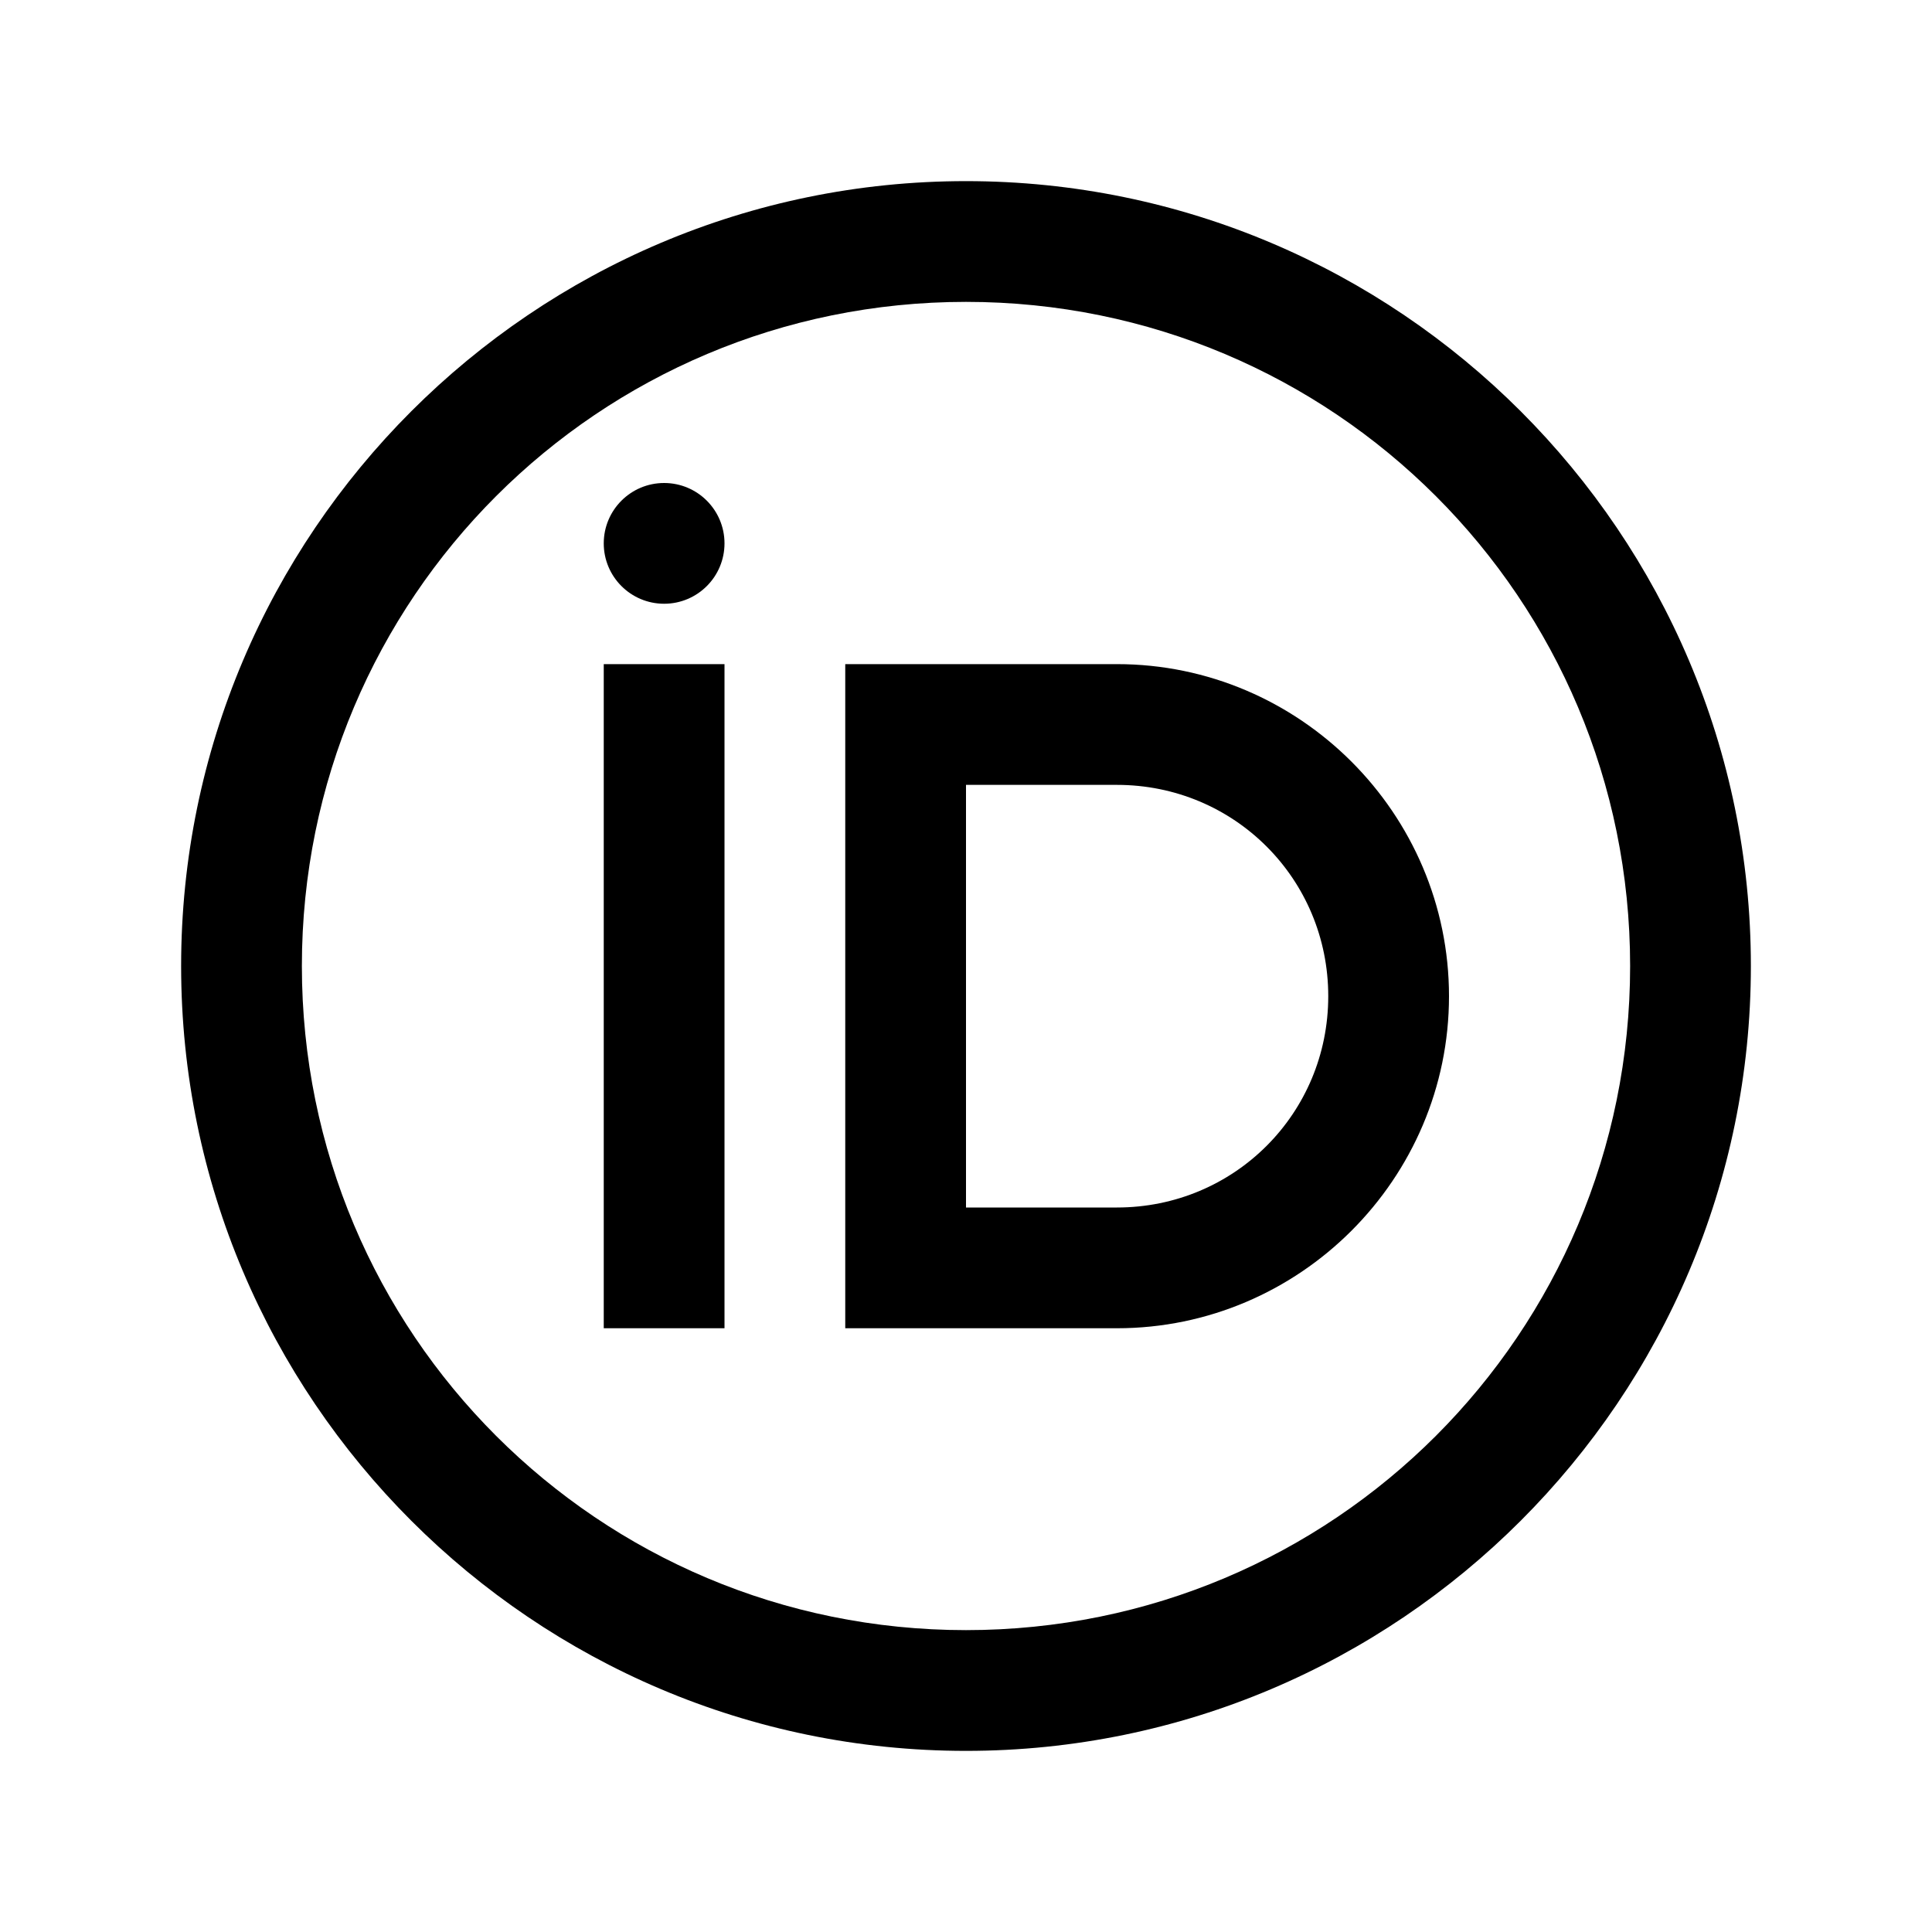
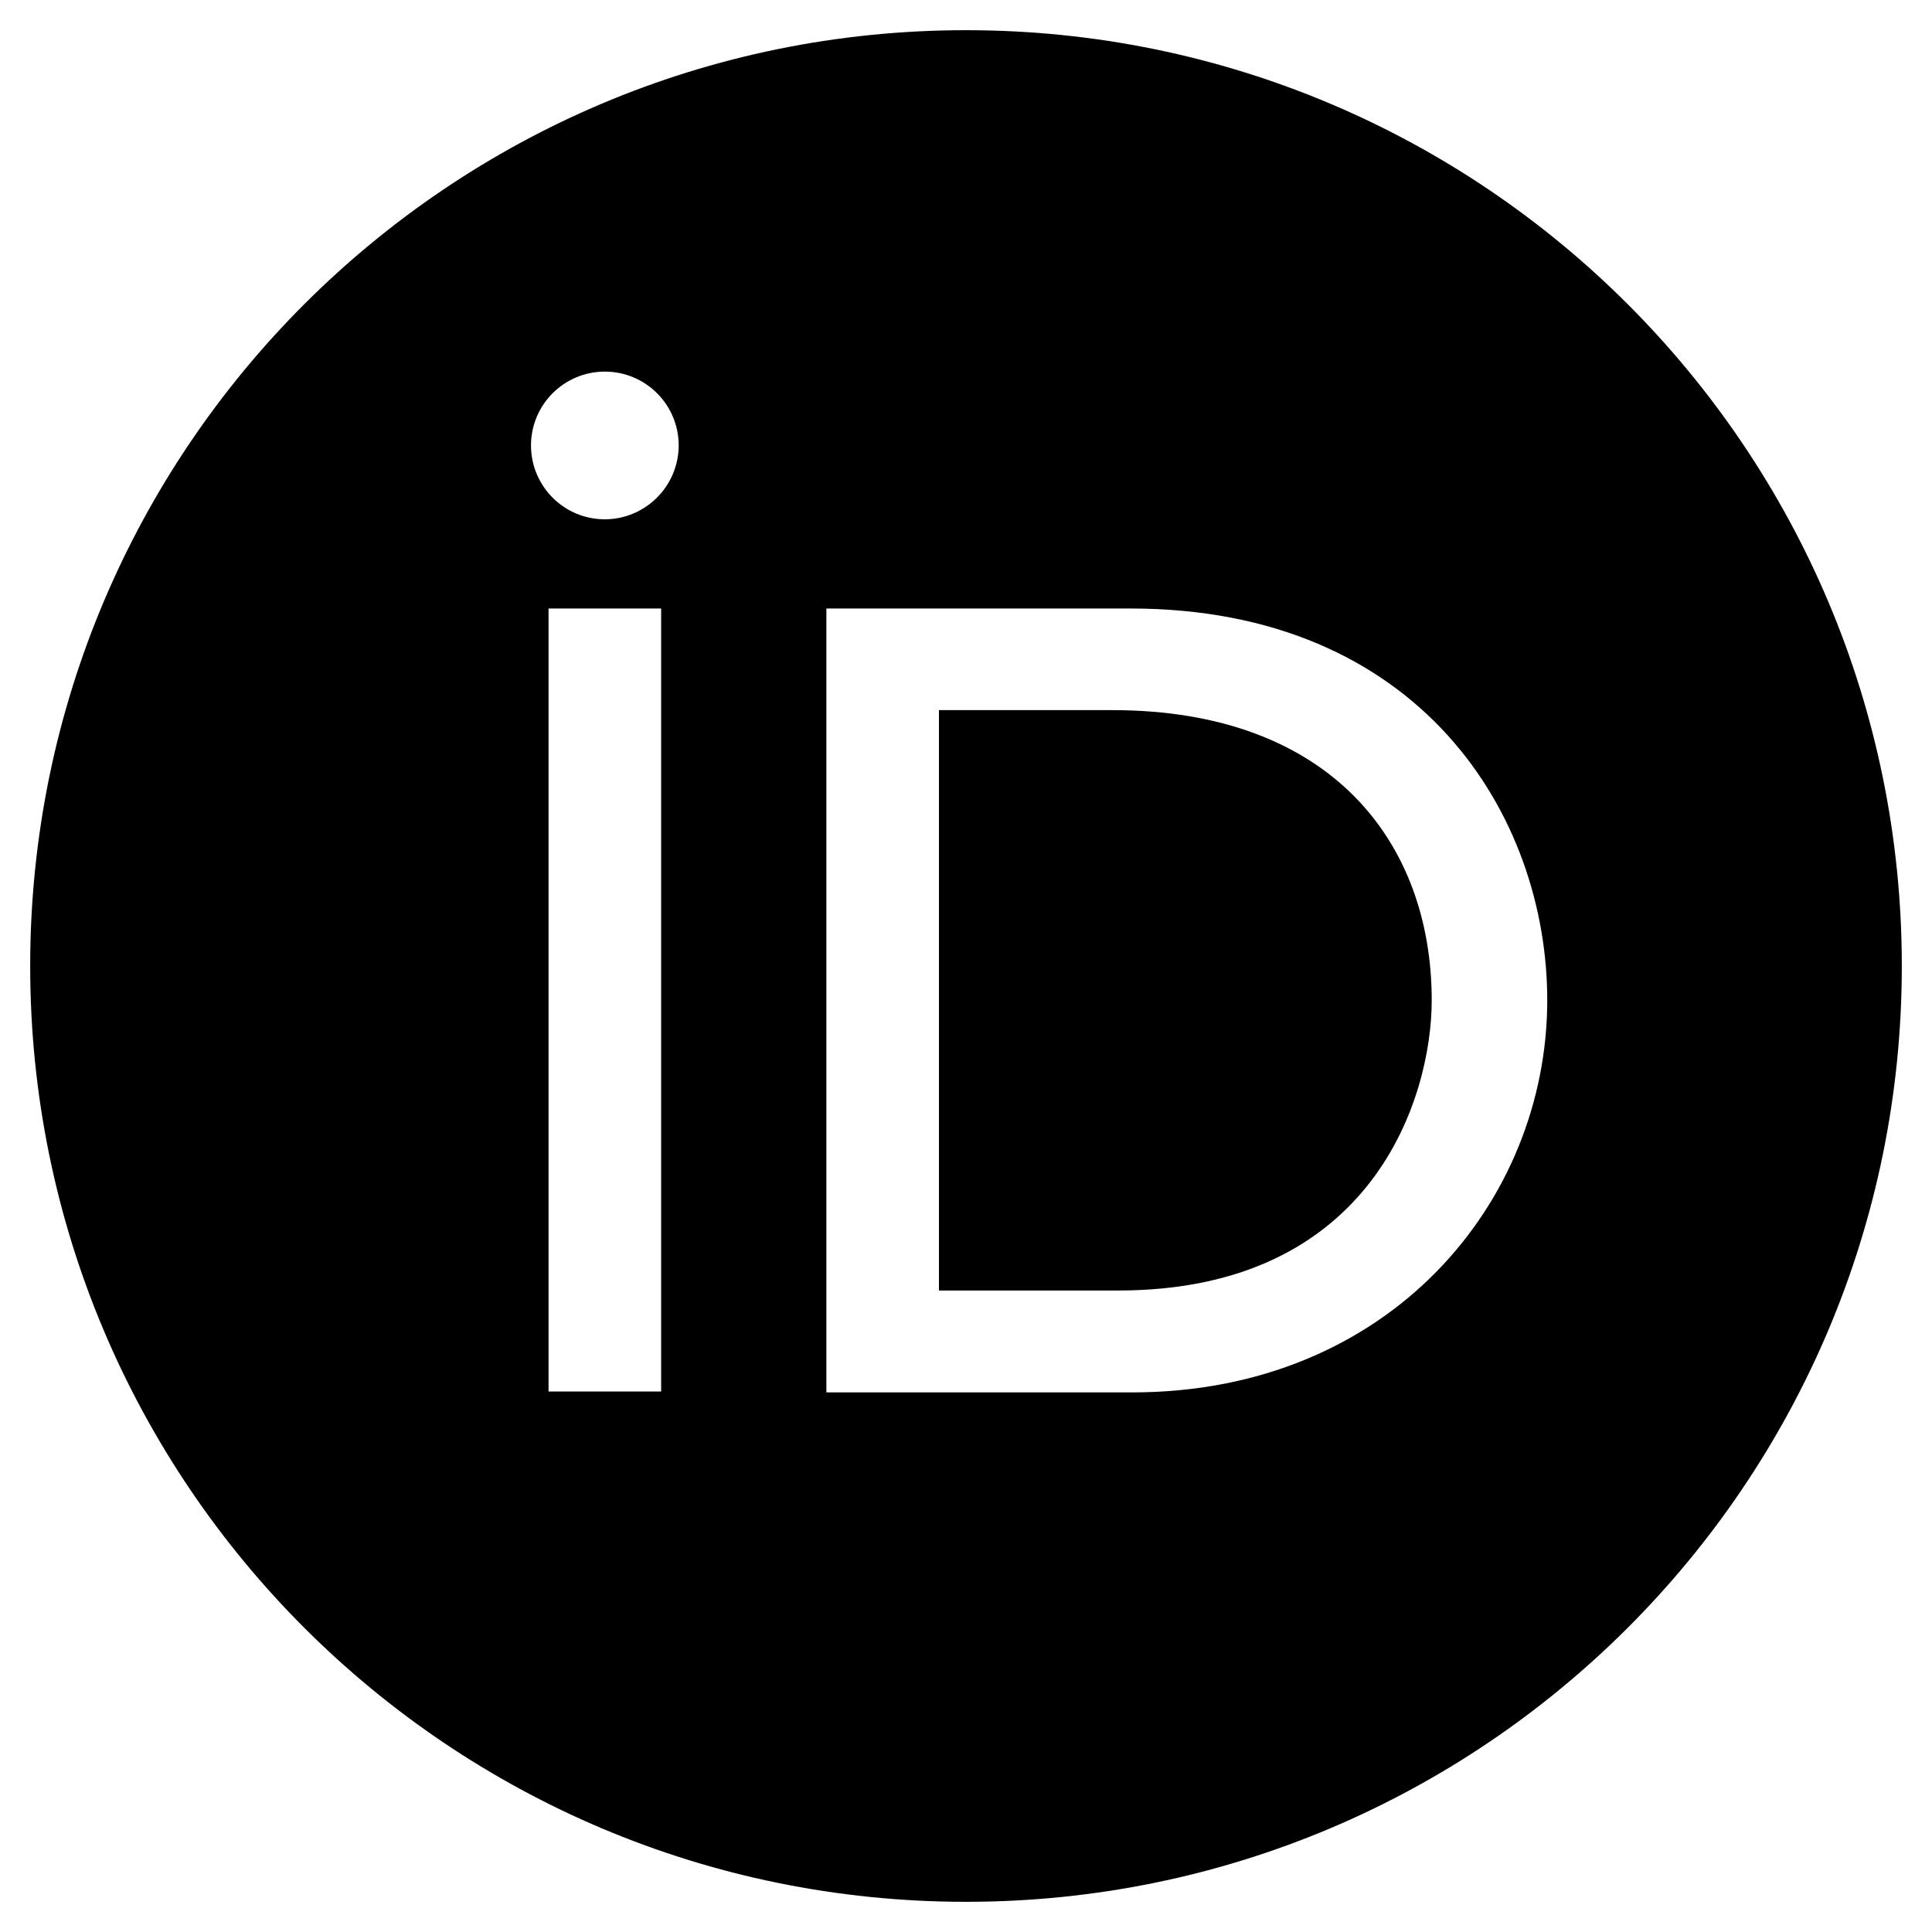
- <svg xmlns="http://www.w3.org/2000/svg" fill="#000000" width="800px" height="800px" viewBox="0 0 32 32">
-   <path d="M 16 3 C 8.832 3 3 8.832 3 16 C 3 23.168 8.832 29 16 29 C 23.168 29 29 23.168 29 16 C 29 8.832 23.168 3 16 3 z M 16 5 C 22.087 5 27 9.913 27 16 C 27 22.087 22.087 27 16 27 C 9.913 27 5 22.087 5 16 C 5 9.913 9.913 5 16 5 z M 11 8 A 1 1 0 0 0 11 10 A 1 1 0 0 0 11 8 z M 10 11 L 10 22 L 12 22 L 12 11 L 10 11 z M 14 11 L 14 12 L 14 22 L 18.5 22 C 21.526 22 24 19.526 24 16.5 C 24 13.474 21.526 11 18.5 11 L 14 11 z M 16 13 L 18.5 13 C 20.444 13 22 14.556 22 16.5 C 22 18.444 20.444 20 18.5 20 L 16 20 L 16 13 z" />
+ <svg xmlns="http://www.w3.org/2000/svg" viewBox="0 0 512 512">
+   <path d="M294.75 188.19h-45.92V342h47.47c67.62 0 83.12-51.34 83.12-76.91 0-41.64-26.54-76.9-84.67-76.9zM256 8C119 8 8 119 8 256s111 248 248 248 248-111 248-248S393 8 256 8zm-80.79 360.76h-29.84v-207.5h29.84zm-14.92-231.14a19.57 19.57 0 1 1 19.57-19.57 19.64 19.64 0 0 1-19.57 19.57zM300 369h-81V161.26h80.6c76.73 0 110.44 54.83 110.44 103.85C410 318.39 368.38 369 300 369z" />
</svg>
